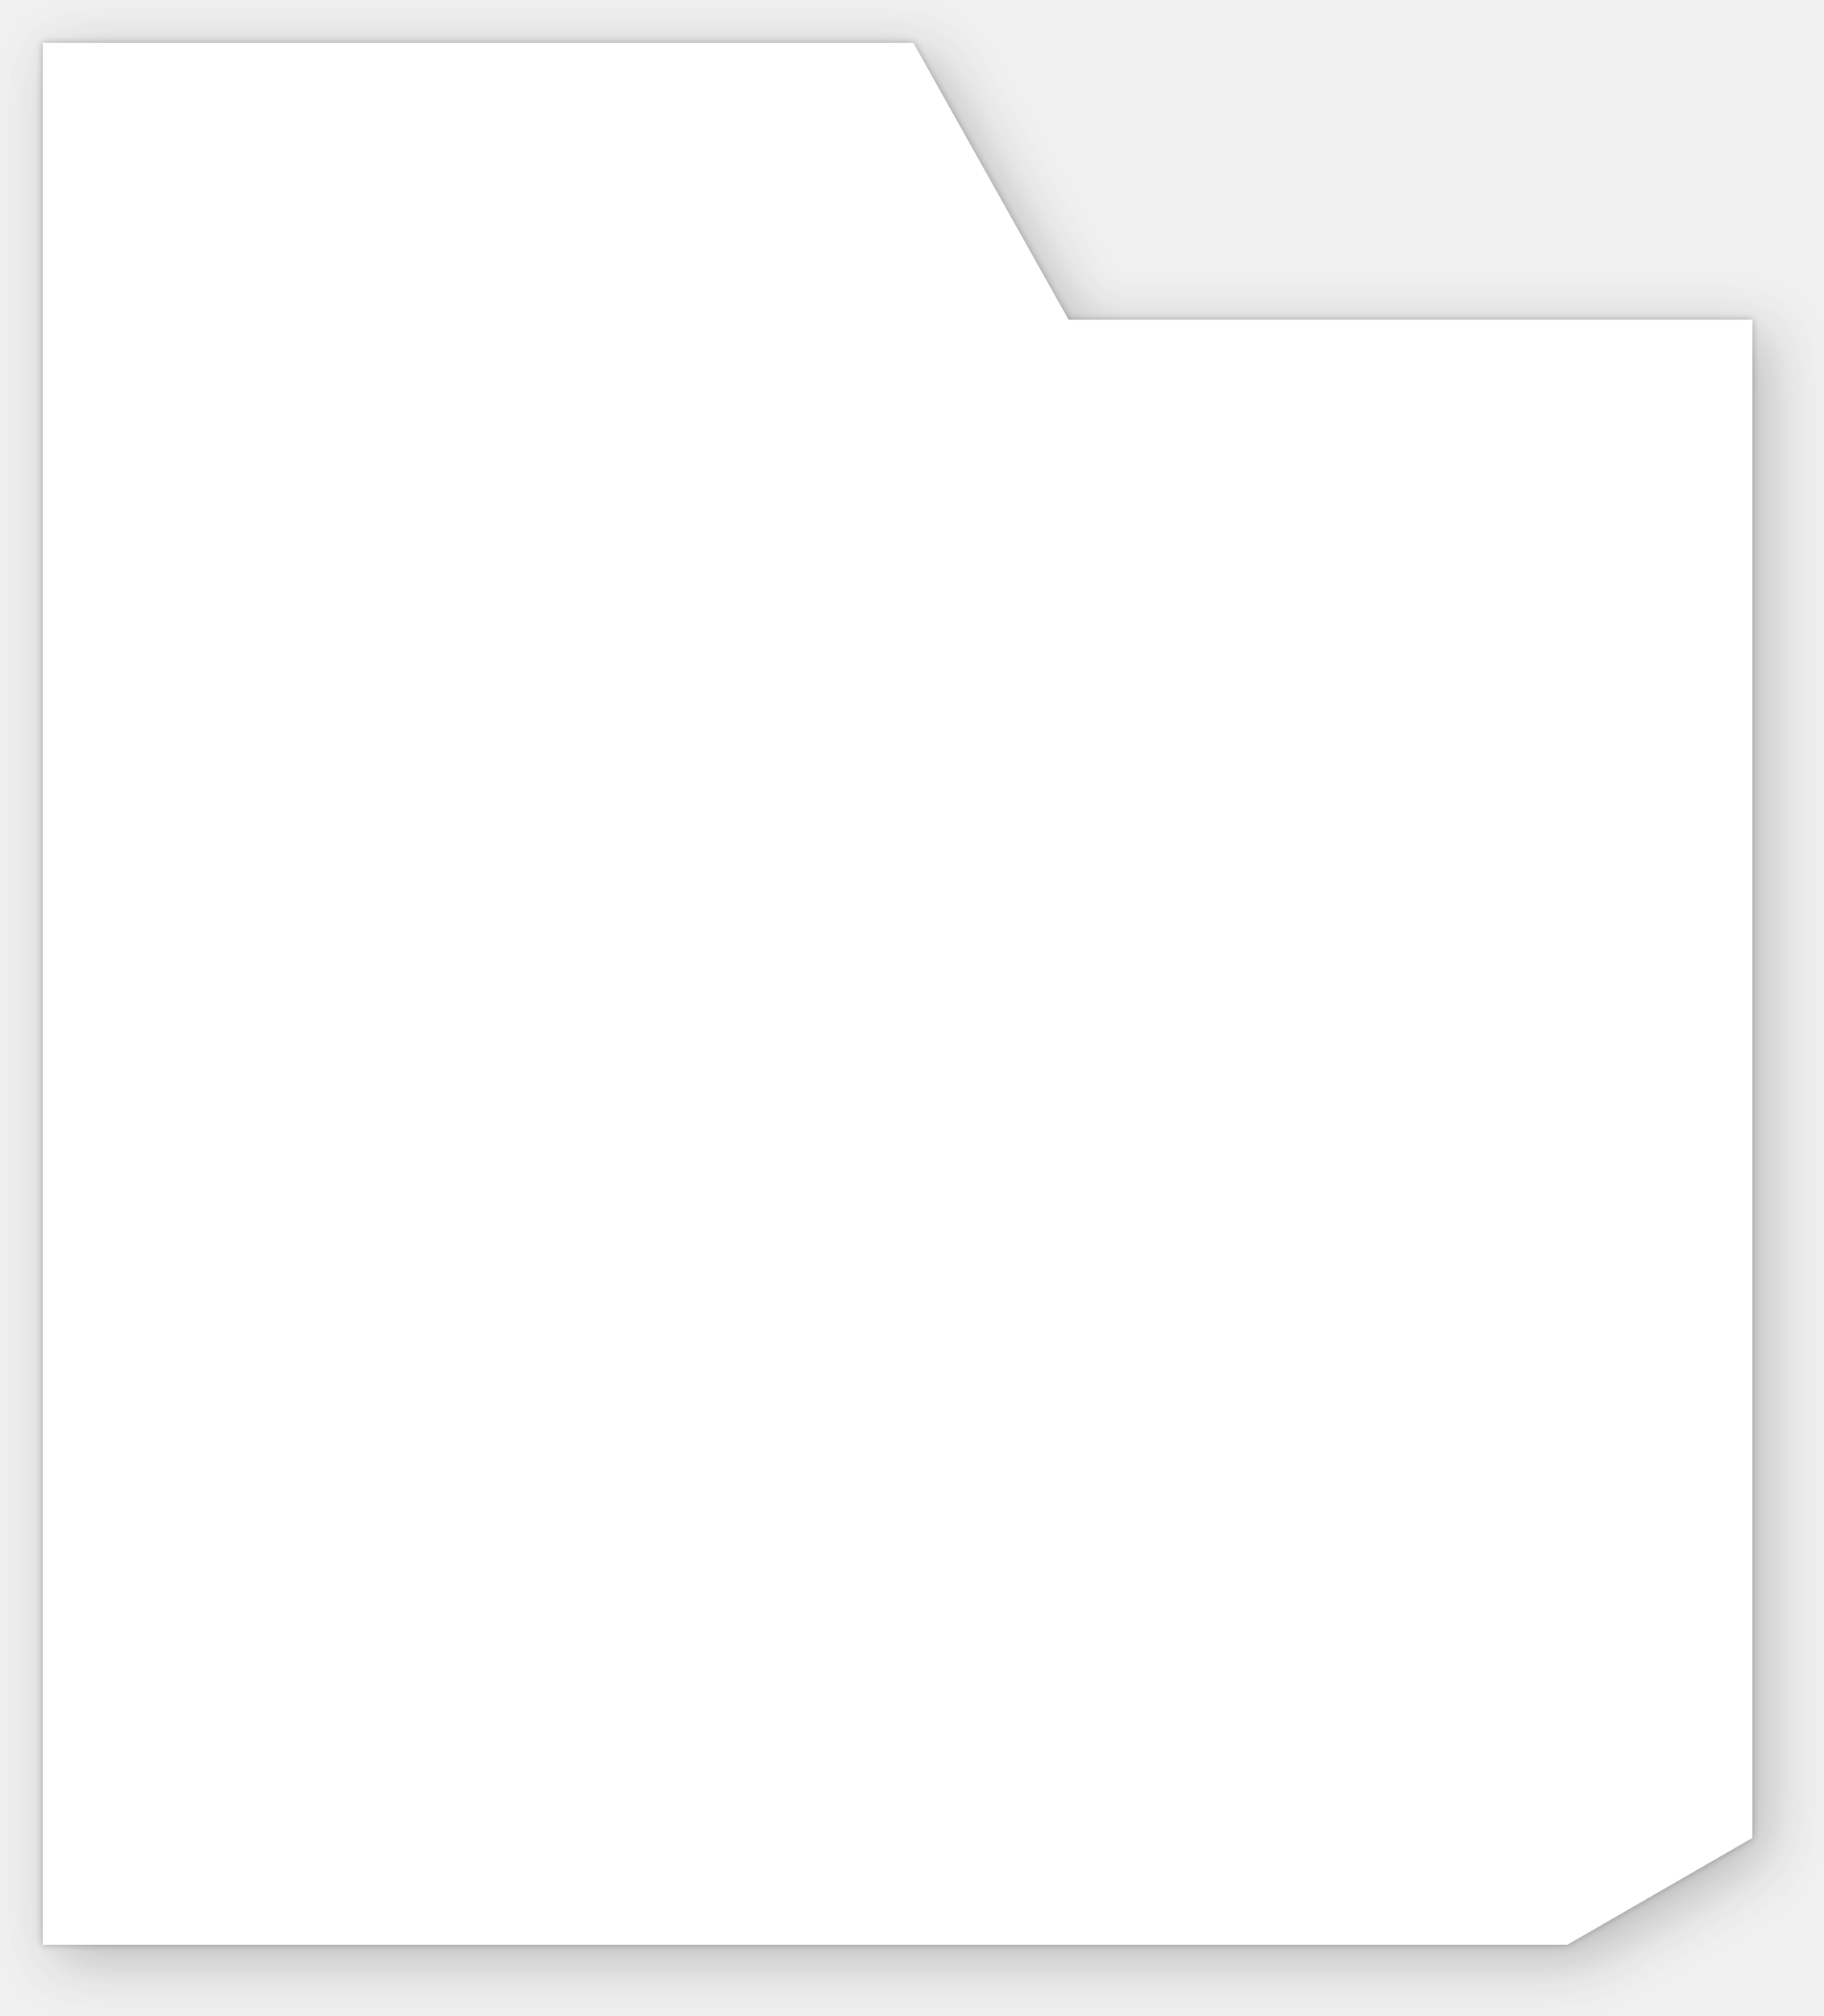
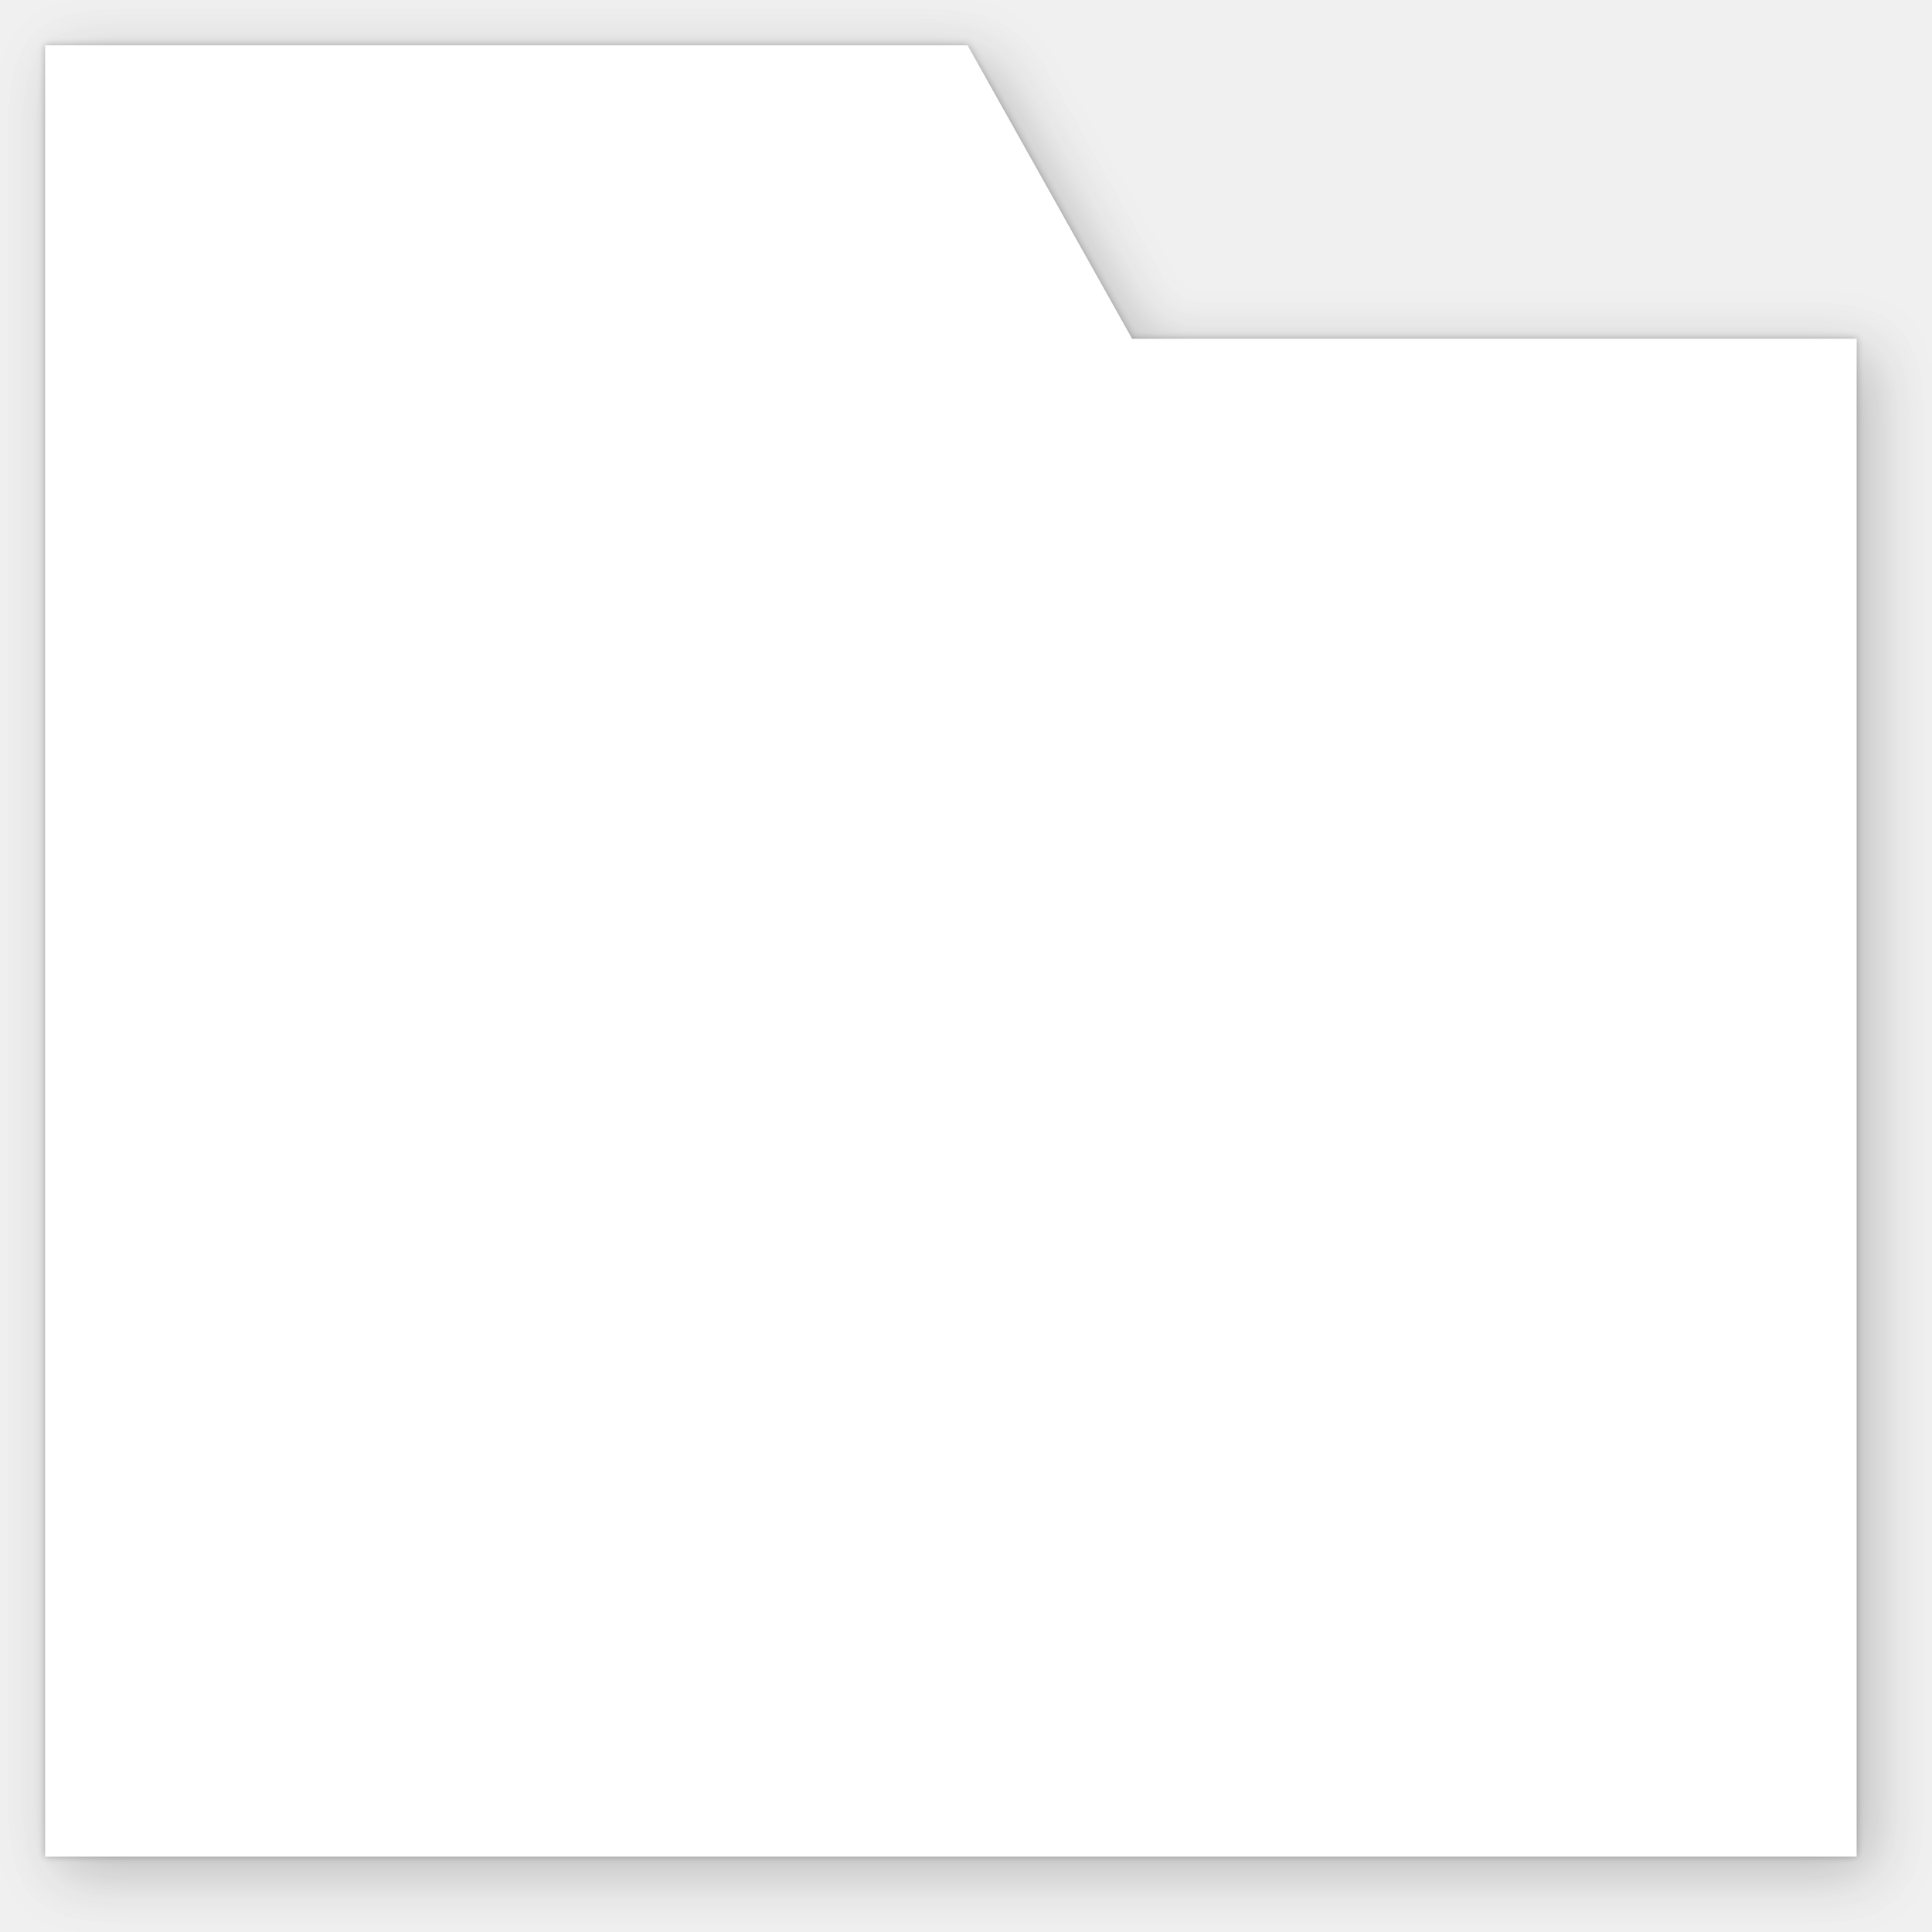
- <svg xmlns="http://www.w3.org/2000/svg" xmlns:xlink="http://www.w3.org/1999/xlink" width="512" height="566" viewBox="0 0 512 566">
+ <svg xmlns="http://www.w3.org/2000/svg" xmlns:xlink="http://www.w3.org/1999/xlink" width="512" height="512" viewBox="0 0 512 512">
  <defs>
-     <filter id="prefix__a" width="108.3%" height="107.5%" x="-3.3%" y="-3%" filterUnits="objectBoundingBox">
+     <filter id="prefix__a" width="108.3%" height="108.3%" x="-3.3%" y="-3.3%" filterUnits="objectBoundingBox">
      <feOffset in="SourceAlpha" result="shadowOffsetOuter1" />
      <feGaussianBlur in="shadowOffsetOuter1" result="shadowBlurOuter1" stdDeviation="1" />
      <feColorMatrix in="shadowBlurOuter1" result="shadowMatrixOuter1" values="0 0 0 0 0 0 0 0 0 0 0 0 0 0 0 0 0 0 0.3 0" />
      <feMerge>
        <feMergeNode in="shadowMatrixOuter1" />
        <feMergeNode in="SourceGraphic" />
      </feMerge>
    </filter>
-     <filter id="prefix__b" width="110.8%" height="109.7%" x="-4.6%" y="-4.1%" filterUnits="objectBoundingBox">
+     <filter id="prefix__b" width="110.8%" height="110.8%" x="-4.6%" y="-4.6%" filterUnits="objectBoundingBox">
      <feOffset dx="4" dy="4" in="SourceAlpha" result="shadowOffsetOuter1" />
      <feGaussianBlur in="shadowOffsetOuter1" result="shadowBlurOuter1" stdDeviation="8" />
      <feColorMatrix in="shadowBlurOuter1" values="0 0 0 0 0 0 0 0 0 0 0 0 0 0 0 0 0 0 0.18 0" />
    </filter>
-     <path id="prefix__c" d="M244.39 0l43.637 77.813H480V534h-51.963l51.963-.003V504l-51.963 30H0V0h244.39z" />
+     <path id="prefix__c" d="M0 0L244.39 0 288.027 77.813 480 77.813 480 480 0 480z" />
  </defs>
  <g fill="none" fill-rule="evenodd" filter="url(#prefix__a)" transform="translate(12 12)">
    <use fill="#000" filter="url(#prefix__b)" xlink:href="#prefix__c" />
    <use fill="#FFF" xlink:href="#prefix__c" />
  </g>
</svg>
